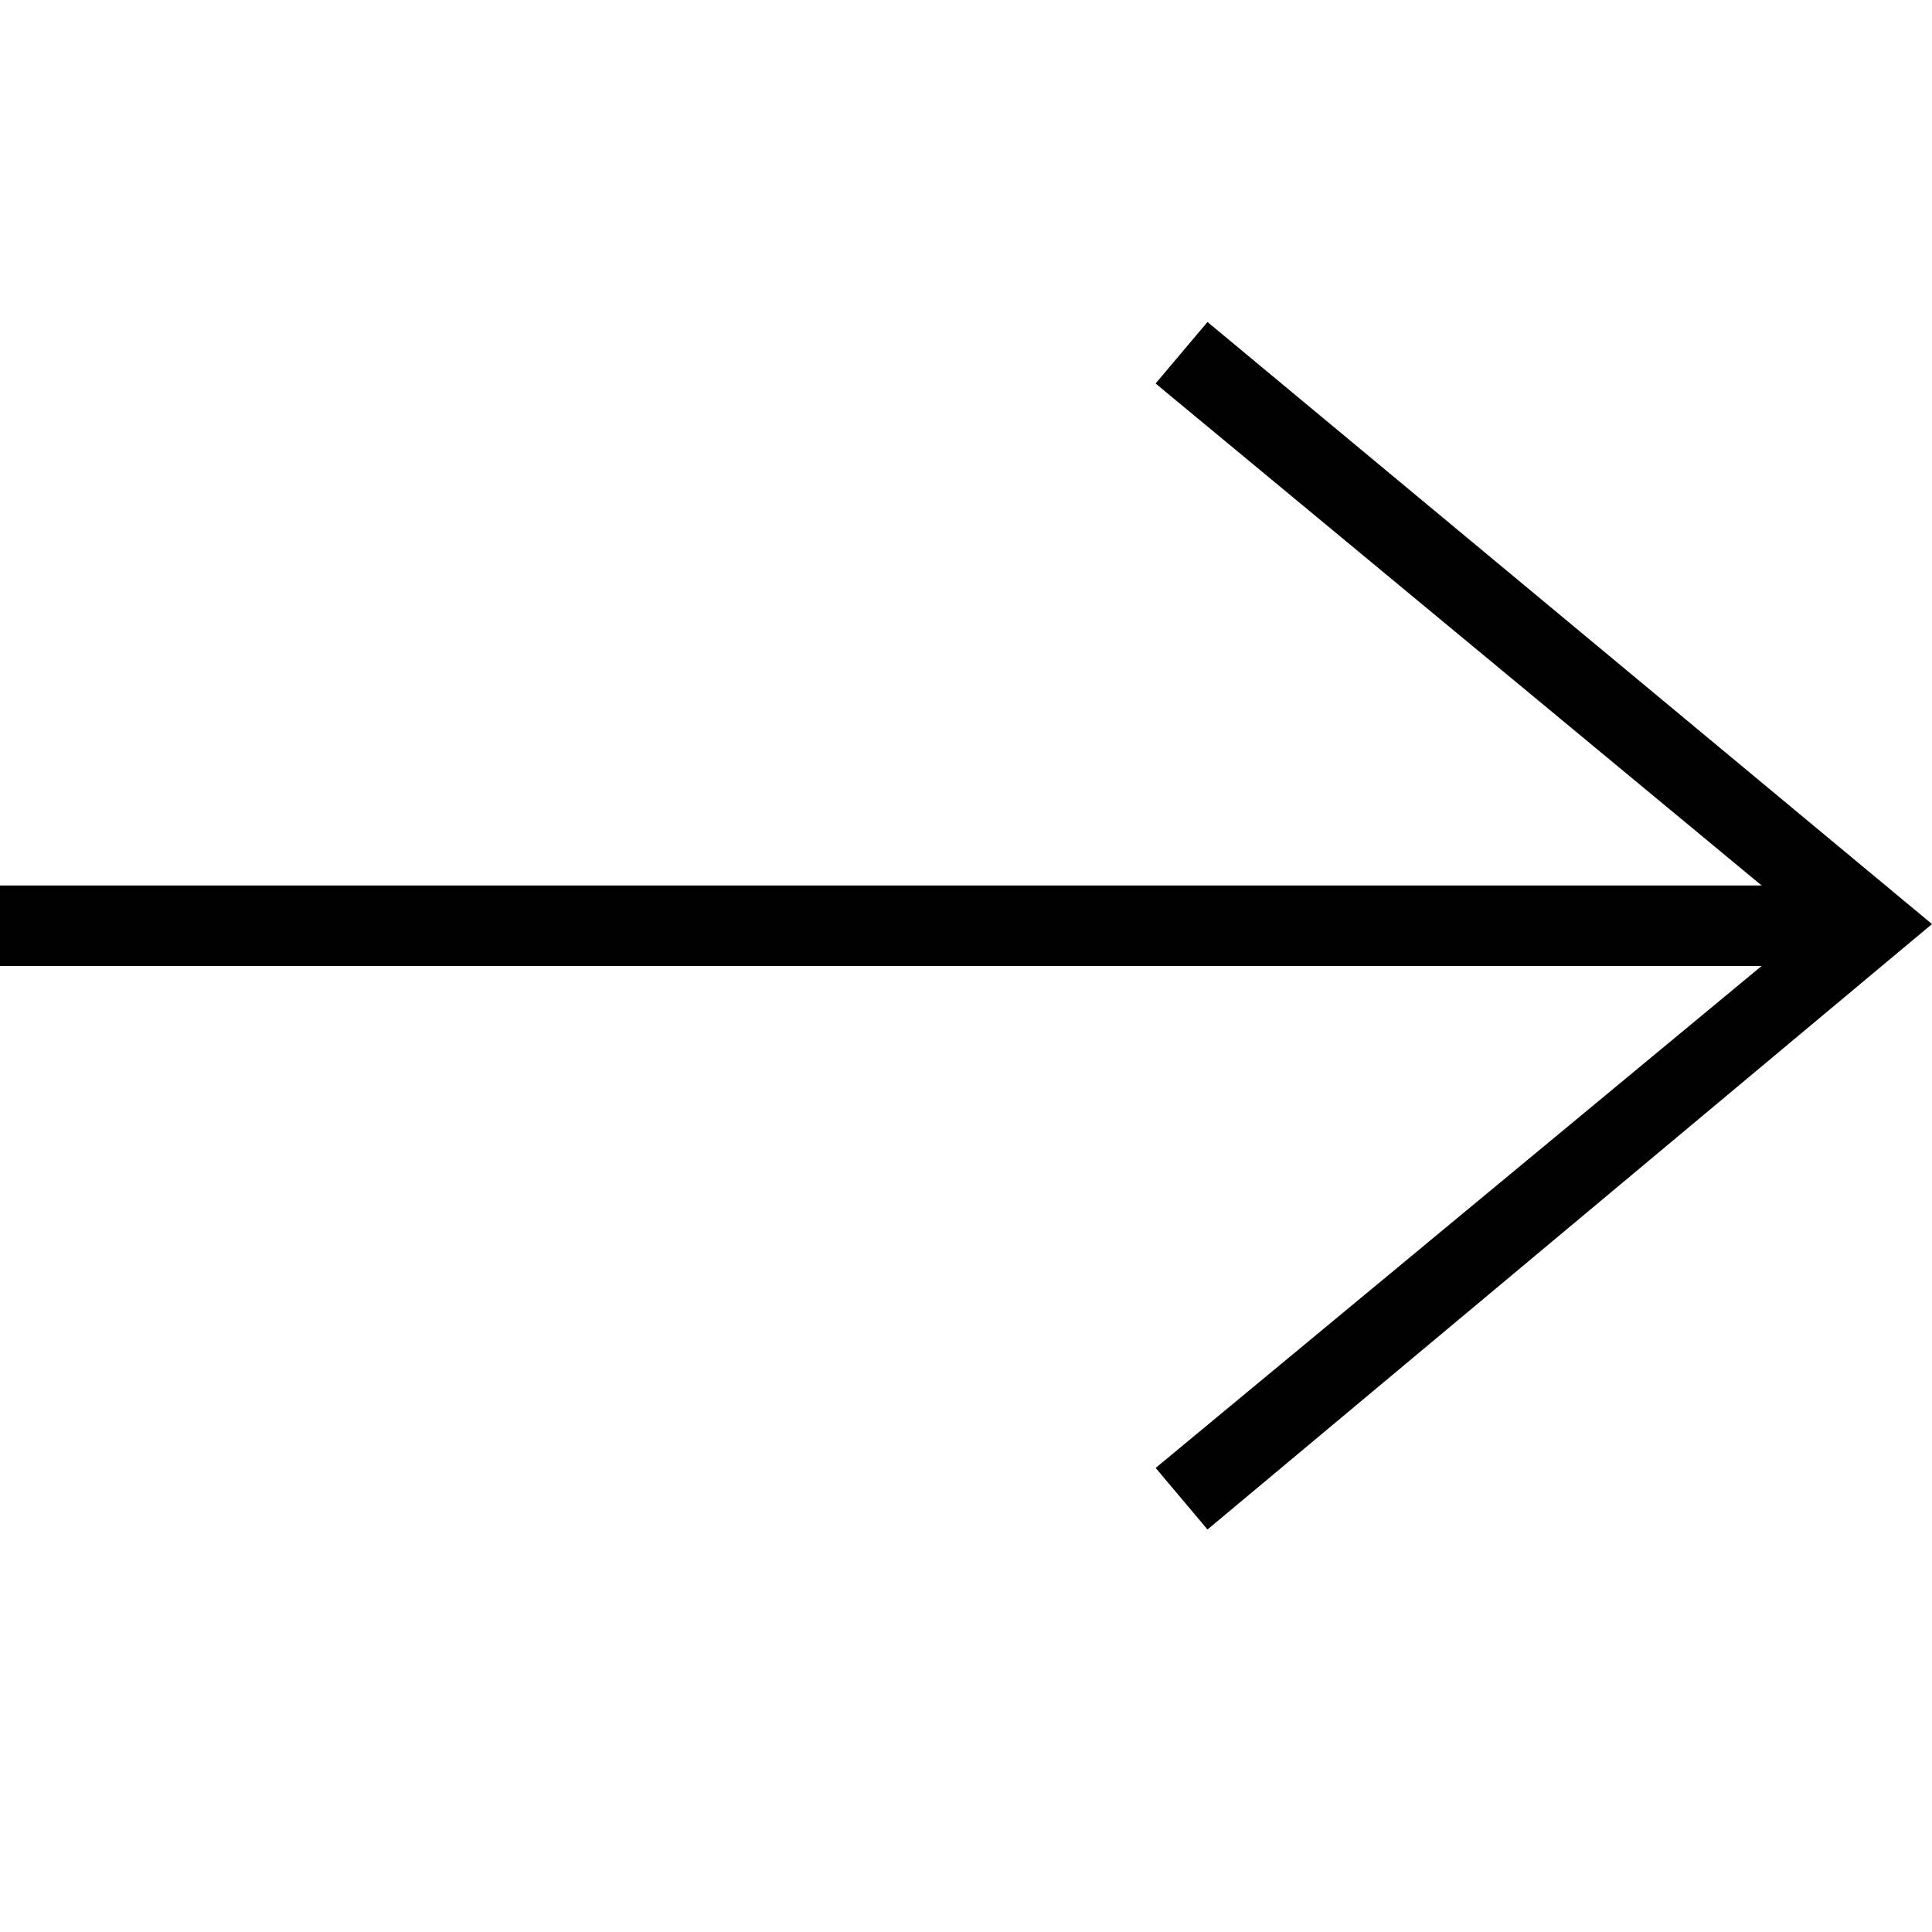
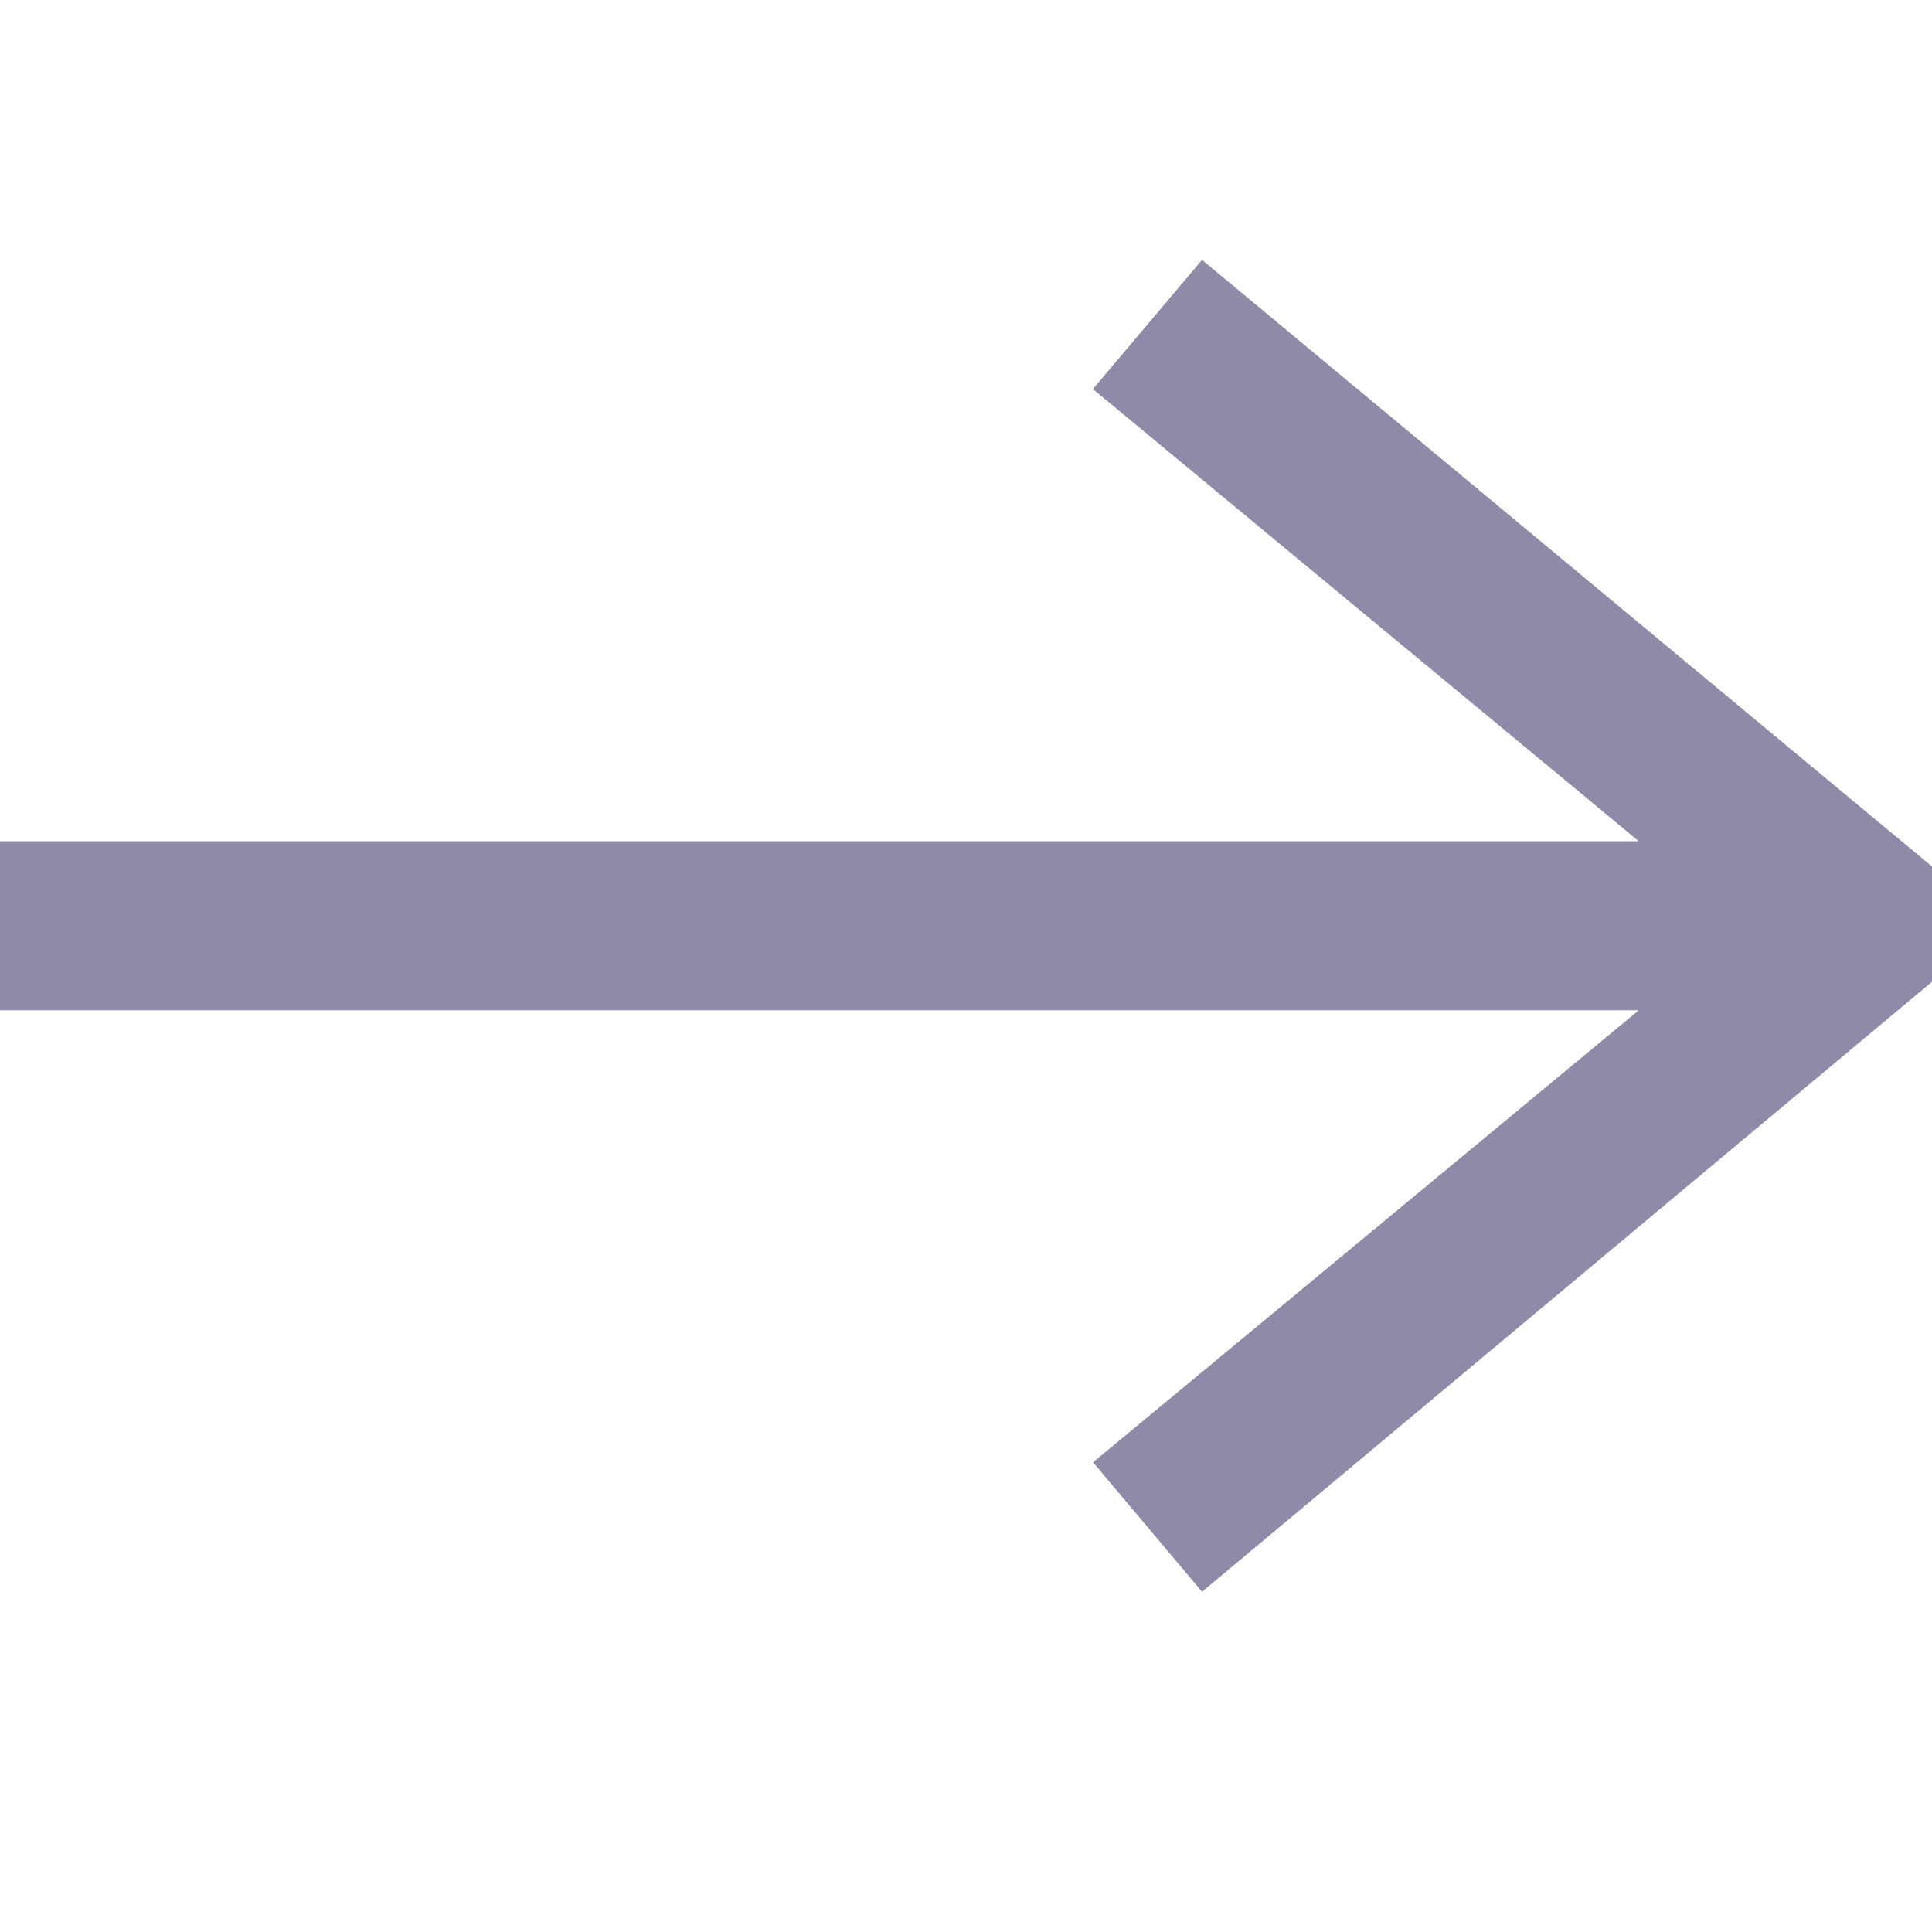
<svg xmlns="http://www.w3.org/2000/svg" width="24" height="24" fill-rule="evenodd" clip-rule="evenodd">
-   <path d="M21.883 12l-7.527 6.235.644.765 9-7.521-9-7.479-.645.764 7.529 6.236h-21.884v1h21.883z" />
+   <path stroke="#8D8BA7" d="M21.883 12l-7.527 6.235.644.765 9-7.521-9-7.479-.645.764 7.529 6.236h-21.884v1h21.883z" stroke-width="1.1" />
</svg>
